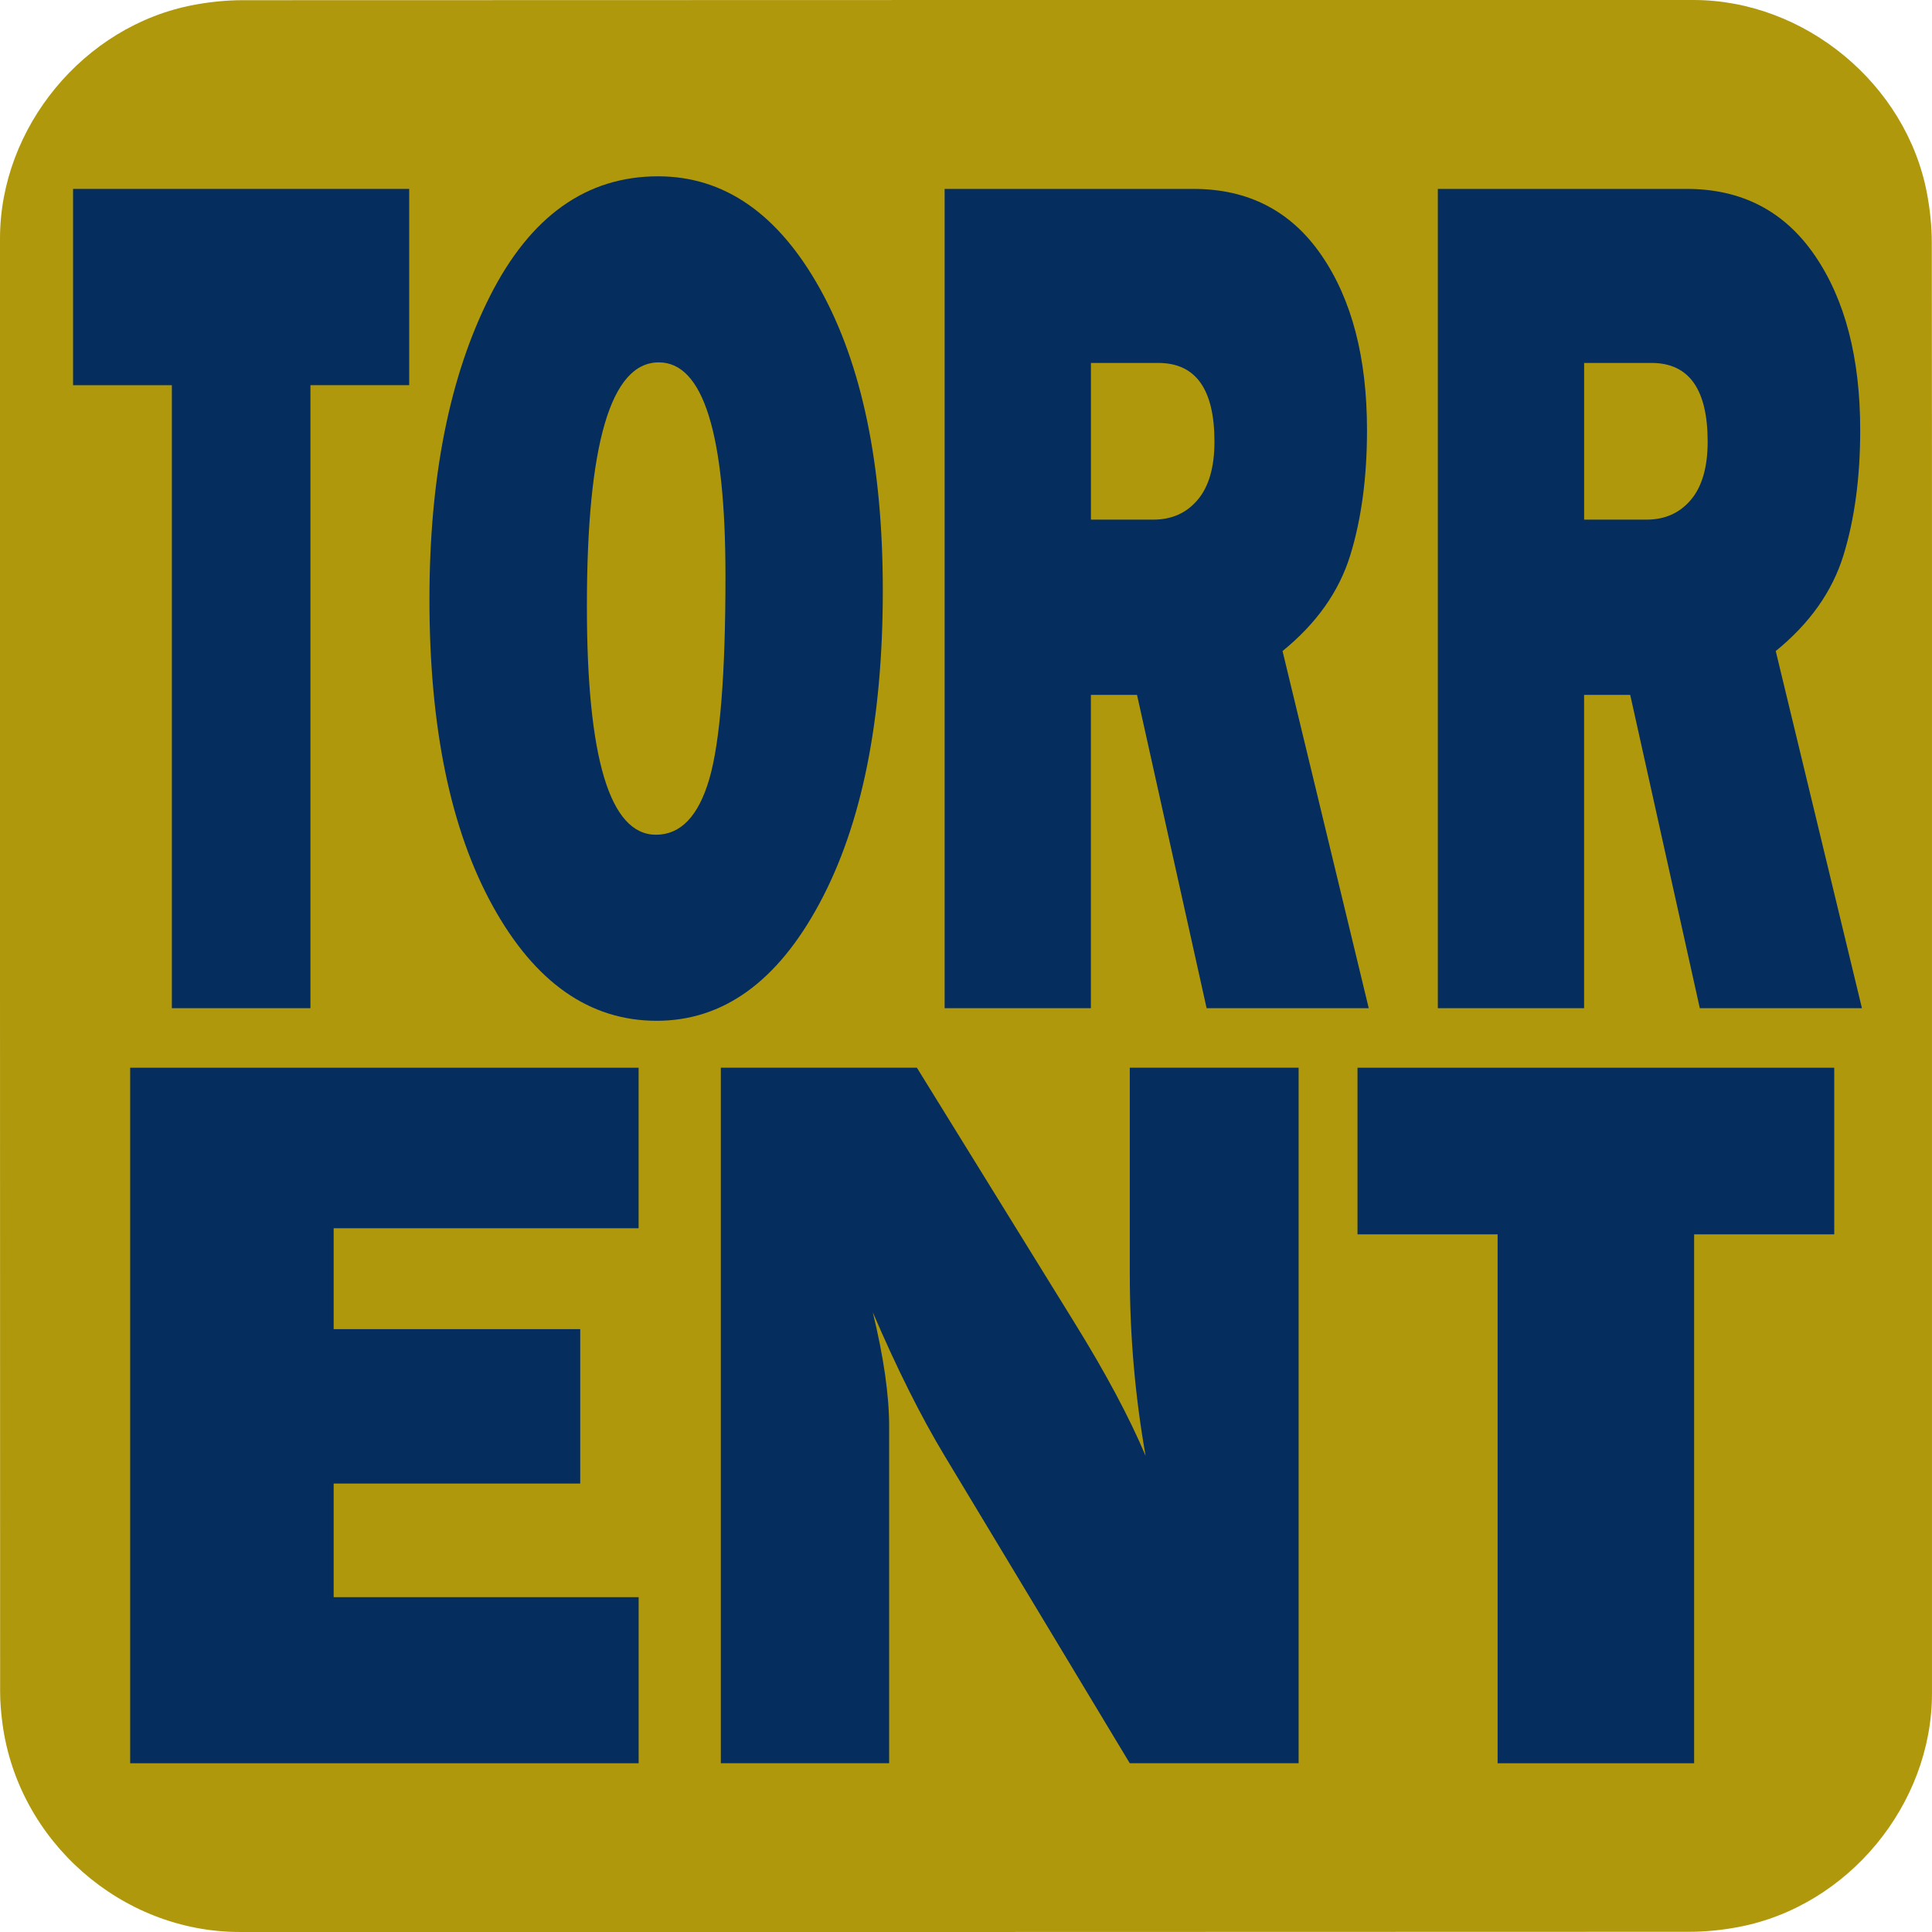
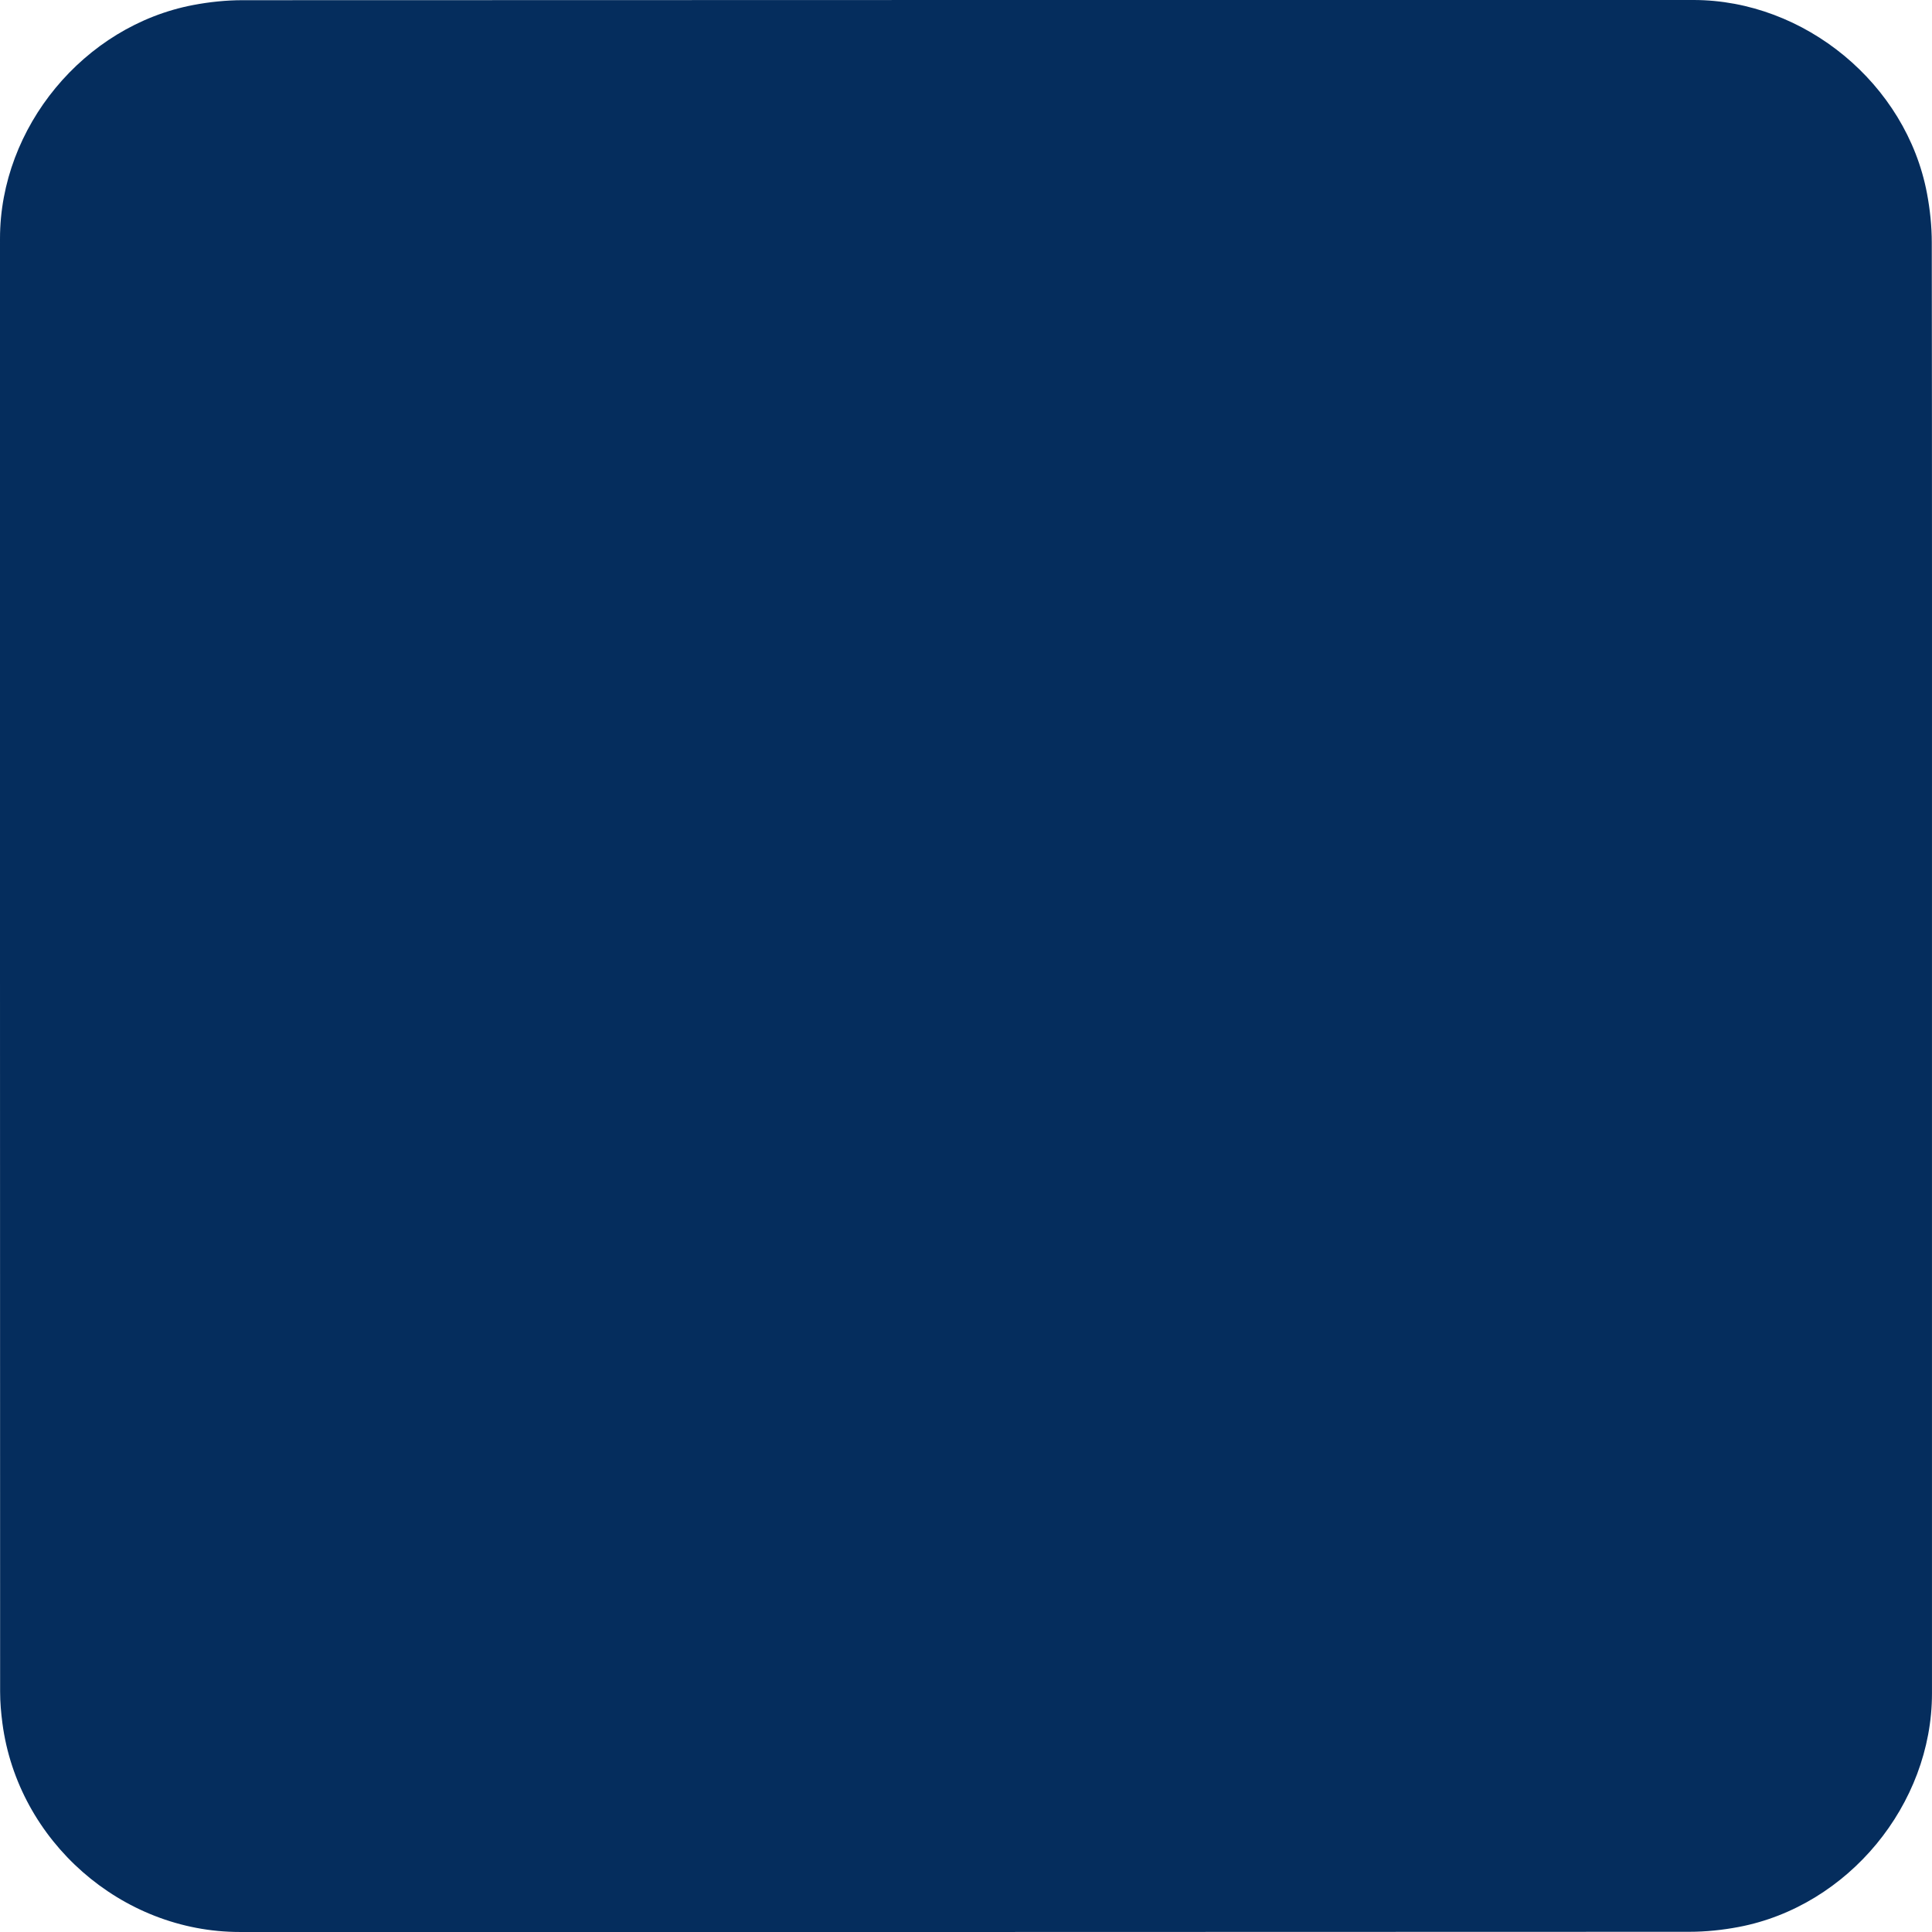
<svg xmlns="http://www.w3.org/2000/svg" id="torrent" viewBox="0 0 500 500" width="500" height="500" shape-rendering="geometricPrecision" text-rendering="geometricPrecision">
  <style>
    @keyframes chunk1_f_o{0%,41.538%,43.077%{fill-opacity:0;animation-timing-function:step-end}.769%,40.769%,42.308%{fill-opacity:1;animation-timing-function:step-end}to{fill-opacity:0}}@keyframes chunk2_f_o{0%,64.615%,66.154%{fill-opacity:0;animation-timing-function:step-end}1.538%,63.846%,65.385%{fill-opacity:1;animation-timing-function:step-end}to{fill-opacity:0}}@keyframes chunk3_f_o{0%,27.692%,29.231%{fill-opacity:0;animation-timing-function:step-end}2.308%,26.923%,28.462%{fill-opacity:1;animation-timing-function:step-end}to{fill-opacity:0}}@keyframes chunk4_f_o{0%,67.692%,69.231%{fill-opacity:0;animation-timing-function:step-end}3.077%,66.923%,68.462%{fill-opacity:1;animation-timing-function:step-end}to{fill-opacity:0}}@keyframes chunk5_f_o{0%,29.231%,30.769%{fill-opacity:0;animation-timing-function:step-end}28.462%,3.846%,30%{fill-opacity:1;animation-timing-function:step-end}to{fill-opacity:0}}@keyframes chunk6_f_o{0%,27.692%,29.231%{fill-opacity:0;animation-timing-function:step-end}26.923%,28.462%,4.615%{fill-opacity:1;animation-timing-function:step-end}to{fill-opacity:0}}@keyframes chunk7_f_o{0%,49.231%,50.769%{fill-opacity:0;animation-timing-function:step-end}48.462%,5.385%,50%{fill-opacity:1;animation-timing-function:step-end}to{fill-opacity:0}}@keyframes chunk8_f_o{0%,71.538%,73.077%{fill-opacity:0;animation-timing-function:step-end}6.154%,70.769%,72.308%{fill-opacity:1;animation-timing-function:step-end}to{fill-opacity:0}}@keyframes chunk9_f_o{0%,60.769%,62.308%{fill-opacity:0;animation-timing-function:step-end}6.923%,60%,61.538%{fill-opacity:1;animation-timing-function:step-end}to{fill-opacity:0}}@keyframes chunk10_f_o{0%,48.462%,50%{fill-opacity:0;animation-timing-function:step-end}47.692%,49.231%,7.692%{fill-opacity:1;animation-timing-function:step-end}to{fill-opacity:0}}@keyframes chunk11_f_o{0%,56.154%,57.692%{fill-opacity:0;animation-timing-function:step-end}55.385%,56.923%,8.462%{fill-opacity:1;animation-timing-function:step-end}to{fill-opacity:0}}@keyframes chunk12_f_o{0%,29.231%,30.769%{fill-opacity:0;animation-timing-function:step-end}28.462%,30%,9.231%{fill-opacity:1;animation-timing-function:step-end}to{fill-opacity:0}}@keyframes chunk13_f_o{0%,32.308%,33.846%{fill-opacity:0;animation-timing-function:step-end}10%,31.538%,33.077%{fill-opacity:1;animation-timing-function:step-end}to{fill-opacity:0}}@keyframes chunk14_f_o{0%,29.231%,30.769%{fill-opacity:0;animation-timing-function:step-end}10.769%,28.462%,30%{fill-opacity:1;animation-timing-function:step-end}to{fill-opacity:0}}@keyframes chunk15_f_o{0%,60%,61.538%{fill-opacity:0;animation-timing-function:step-end}11.538%,59.231%,60.769%{fill-opacity:1;animation-timing-function:step-end}to{fill-opacity:0}}@keyframes chunk16_f_o{0%,32.308%,33.846%{fill-opacity:0;animation-timing-function:step-end}12.308%,31.538%,33.077%{fill-opacity:1;animation-timing-function:step-end}to{fill-opacity:0}}@keyframes chunk17_f_o{0%,56.923%,58.462%{fill-opacity:0;animation-timing-function:step-end}13.077%,56.154%,57.692%{fill-opacity:1;animation-timing-function:step-end}to{fill-opacity:0}}@keyframes chunk18_f_o{0%,66.923%,68.462%{fill-opacity:0;animation-timing-function:step-end}13.846%,66.154%,67.692%{fill-opacity:1;animation-timing-function:step-end}to{fill-opacity:0}}@keyframes chunk19_f_o{0%,42.308%,43.846%{fill-opacity:0;animation-timing-function:step-end}14.615%,41.538%,43.077%{fill-opacity:1;animation-timing-function:step-end}to{fill-opacity:0}}@keyframes chunk20_f_o{0%,44.615%,46.154%{fill-opacity:0;animation-timing-function:step-end}15.385%,43.846%,45.385%{fill-opacity:1;animation-timing-function:step-end}to{fill-opacity:0}}@keyframes chunk21_f_o{0%,36.154%,37.692%{fill-opacity:0;animation-timing-function:step-end}16.154%,35.385%,36.923%{fill-opacity:1;animation-timing-function:step-end}to{fill-opacity:0}}@keyframes chunk22_f_o{0%,33.846%,35.385%{fill-opacity:0;animation-timing-function:step-end}16.923%,33.077%,34.615%{fill-opacity:1;animation-timing-function:step-end}to{fill-opacity:0}}@keyframes chunk23_f_o{0%,40.769%,42.308%{fill-opacity:0;animation-timing-function:step-end}17.692%,40%,41.538%{fill-opacity:1;animation-timing-function:step-end}to{fill-opacity:0}}@keyframes chunk24_f_o{0%,37.692%,39.231%{fill-opacity:0;animation-timing-function:step-end}18.462%,36.923%,38.462%{fill-opacity:1;animation-timing-function:step-end}to{fill-opacity:0}}@keyframes chunk25_f_o{0%,54.615%,56.154%{fill-opacity:0;animation-timing-function:step-end}19.231%,53.846%,55.385%{fill-opacity:1;animation-timing-function:step-end}to{fill-opacity:0}}@keyframes chunk26_f_o{0%,40.769%,42.308%{fill-opacity:0;animation-timing-function:step-end}20%,40%,41.538%{fill-opacity:1;animation-timing-function:step-end}to{fill-opacity:0}}@keyframes chunk27_f_o{0%,44.615%,46.154%{fill-opacity:0;animation-timing-function:step-end}20.769%,43.846%,45.385%{fill-opacity:1;animation-timing-function:step-end}to{fill-opacity:0}}@keyframes chunk28_f_o{0%,50.769%,52.308%{fill-opacity:0;animation-timing-function:step-end}21.538%,50%,51.538%{fill-opacity:1;animation-timing-function:step-end}to{fill-opacity:0}}@keyframes chunk29_f_o{0%,60%,61.538%{fill-opacity:0;animation-timing-function:step-end}22.308%,59.231%,60.769%{fill-opacity:1;animation-timing-function:step-end}to{fill-opacity:0}}@keyframes chunk30_f_o{0%,46.154%,47.692%{fill-opacity:0;animation-timing-function:step-end}23.077%,45.385%,46.923%{fill-opacity:1;animation-timing-function:step-end}to{fill-opacity:0}}#chunk1{animation:chunk1_f_o 13000ms linear infinite normal forwards}#chunk2{animation:chunk2_f_o 13000ms linear infinite normal forwards}#chunk3{animation:chunk3_f_o 13000ms linear infinite normal forwards}#chunk4{animation:chunk4_f_o 13000ms linear infinite normal forwards}#chunk5{animation:chunk5_f_o 13000ms linear infinite normal forwards}#chunk6{animation:chunk6_f_o 13000ms linear infinite normal forwards}#chunk7{animation:chunk7_f_o 13000ms linear infinite normal forwards}#chunk8{animation:chunk8_f_o 13000ms linear infinite normal forwards}#chunk9{animation:chunk9_f_o 13000ms linear infinite normal forwards}#chunk10{animation:chunk10_f_o 13000ms linear infinite normal forwards}#chunk11{animation:chunk11_f_o 13000ms linear infinite normal forwards}#chunk12{animation:chunk12_f_o 13000ms linear infinite normal forwards}#chunk13{animation:chunk13_f_o 13000ms linear infinite normal forwards}#chunk14{animation:chunk14_f_o 13000ms linear infinite normal forwards}#chunk15{animation:chunk15_f_o 13000ms linear infinite normal forwards}#chunk16{animation:chunk16_f_o 13000ms linear infinite normal forwards}#chunk17{animation:chunk17_f_o 13000ms linear infinite normal forwards}#chunk18{animation:chunk18_f_o 13000ms linear infinite normal forwards}#chunk19{animation:chunk19_f_o 13000ms linear infinite normal forwards}#chunk20{animation:chunk20_f_o 13000ms linear infinite normal forwards}#chunk21{animation:chunk21_f_o 13000ms linear infinite normal forwards}#chunk22{animation:chunk22_f_o 13000ms linear infinite normal forwards}#chunk23{animation:chunk23_f_o 13000ms linear infinite normal forwards}#chunk24{animation:chunk24_f_o 13000ms linear infinite normal forwards}#chunk25{animation:chunk25_f_o 13000ms linear infinite normal forwards}#chunk26{animation:chunk26_f_o 13000ms linear infinite normal forwards}#chunk27{animation:chunk27_f_o 13000ms linear infinite normal forwards}#chunk28{animation:chunk28_f_o 13000ms linear infinite normal forwards}#chunk29{animation:chunk29_f_o 13000ms linear infinite normal forwards}#chunk30{animation:chunk30_f_o 13000ms linear infinite normal forwards}
  </style>
  <g id="background" transform="translate(-3.699 .35)">
-     <path id="square" d="M503.693 249.704v188.212c0 28.757-21.69 55.047-50.014 60.432-4.187.795-8.515 1.248-12.773 1.248-125.051.07-250.102.05-375.153.05-30.65 0-57.413-23.512-61.429-54.02-.352-2.688-.594-5.425-.594-8.133C3.69 312.12 3.7 186.755 3.7 61.381 3.7 32.614 25.4 6.323 53.714.948 57.902.153 62.23-.3 66.487-.3 191.65-.36 316.801-.35 441.963-.35c28.756 0 55.087 21.721 60.432 50.015.795 4.187 1.248 8.515 1.248 12.773.08 62.425.05 124.84.05 187.266z" fill="#B0980C" stroke="none" stroke-width="1" />
+     <path id="square" d="M503.693 249.704v188.212c0 28.757-21.69 55.047-50.014 60.432-4.187.795-8.515 1.248-12.773 1.248-125.051.07-250.102.05-375.153.05-30.65 0-57.413-23.512-61.429-54.02-.352-2.688-.594-5.425-.594-8.133C3.69 312.12 3.7 186.755 3.7 61.381 3.7 32.614 25.4 6.323 53.714.948 57.902.153 62.23-.3 66.487-.3 191.65-.36 316.801-.35 441.963-.35c28.756 0 55.087 21.721 60.432 50.015.795 4.187 1.248 8.515 1.248 12.773.08 62.425.05 124.84.05 187.266z" fill="#052D5D" stroke="none" stroke-width="1" />
  </g>
  <g id="letter_animation">
    <g id="letters" fill="#052D5D" stroke="none" stroke-width="1">
      <path id="letter1" d="M80.34 99.69v161.23H44.48V99.69H18.91v-50.8h86.99v50.79H80.34z" />
      <path id="letter2" d="M169.95 264.18c-17.34 0-31.48-9.89-42.41-29.67-10.93-19.78-16.4-46.23-16.4-79.37 0-31.69 5.22-57.86 15.67-78.52 10.45-20.66 24.95-30.99 43.49-30.99 17.16 0 31.15 9.73 41.96 29.2 10.81 19.47 16.21 45.46 16.21 77.97 0 33.65-5.45 60.63-16.35 80.92-10.89 20.31-24.95 30.46-42.17 30.46zm-.18-48.15c6.38 0 10.97-4.79 13.78-14.37 2.8-9.58 4.2-27.1 4.2-52.58 0-36.86-5.75-55.3-17.25-55.3-12.41 0-18.61 21.02-18.61 63.06-.01 39.46 5.96 59.19 17.88 59.19z" />
      <path id="letter3" d="M354.23 260.92h-41.96l-18.01-81.08h-11.94v81.08h-37.85V48.89h64.41c14.21 0 25.25 5.72 33.11 17.16 7.86 11.44 11.79 26.54 11.79 45.28 0 12.22-1.45 23.02-4.34 32.39-2.89 9.37-8.73 17.63-17.52 24.77l22.31 92.43zm-71.91-126.44h16.17c4.76 0 8.58-1.71 11.47-5.13 2.89-3.42 4.34-8.44 4.34-15.07 0-13.56-4.85-20.35-14.54-20.35h-17.43v40.55z" />
      <path id="letter4" d="M481.87 260.92h-41.96l-18.01-81.08h-11.94v81.08h-37.85V48.89h64.41c14.21 0 25.25 5.72 33.11 17.16 7.86 11.44 11.79 26.54 11.79 45.28 0 12.22-1.45 23.02-4.34 32.39-2.89 9.37-8.73 17.63-17.52 24.77l22.31 92.43zm-71.91-126.44h16.17c4.76 0 8.58-1.71 11.47-5.13 2.89-3.42 4.34-8.44 4.34-15.07 0-13.56-4.85-20.35-14.54-20.35h-17.43v40.55z" />
      <path id="letter5" d="M165.28 413.34v42.99H33.69v-180h131.58v41.54H86.35v26.11h63.81v39.96H86.35v29.41h78.93z" />
      <path id="letter6" d="M336.07 456.32h-43.69l-47.9-79.53c-6.15-10.2-12.35-22.59-18.6-37.17 2.82 11.6 4.23 21.45 4.23 29.54v87.16h-43.56v-180h50.74l40.75 65.93c8.12 13.1 14.26 24.62 18.45 34.55-2.73-15.38-4.1-31.12-4.1-47.21v-53.27h43.69v180z" />
      <path id="letter7" d="M438.44 319.45v136.88h-50.86V319.45h-36.26v-43.12H474.7v43.12h-36.26z" />
    </g>
  </g>
</svg>
